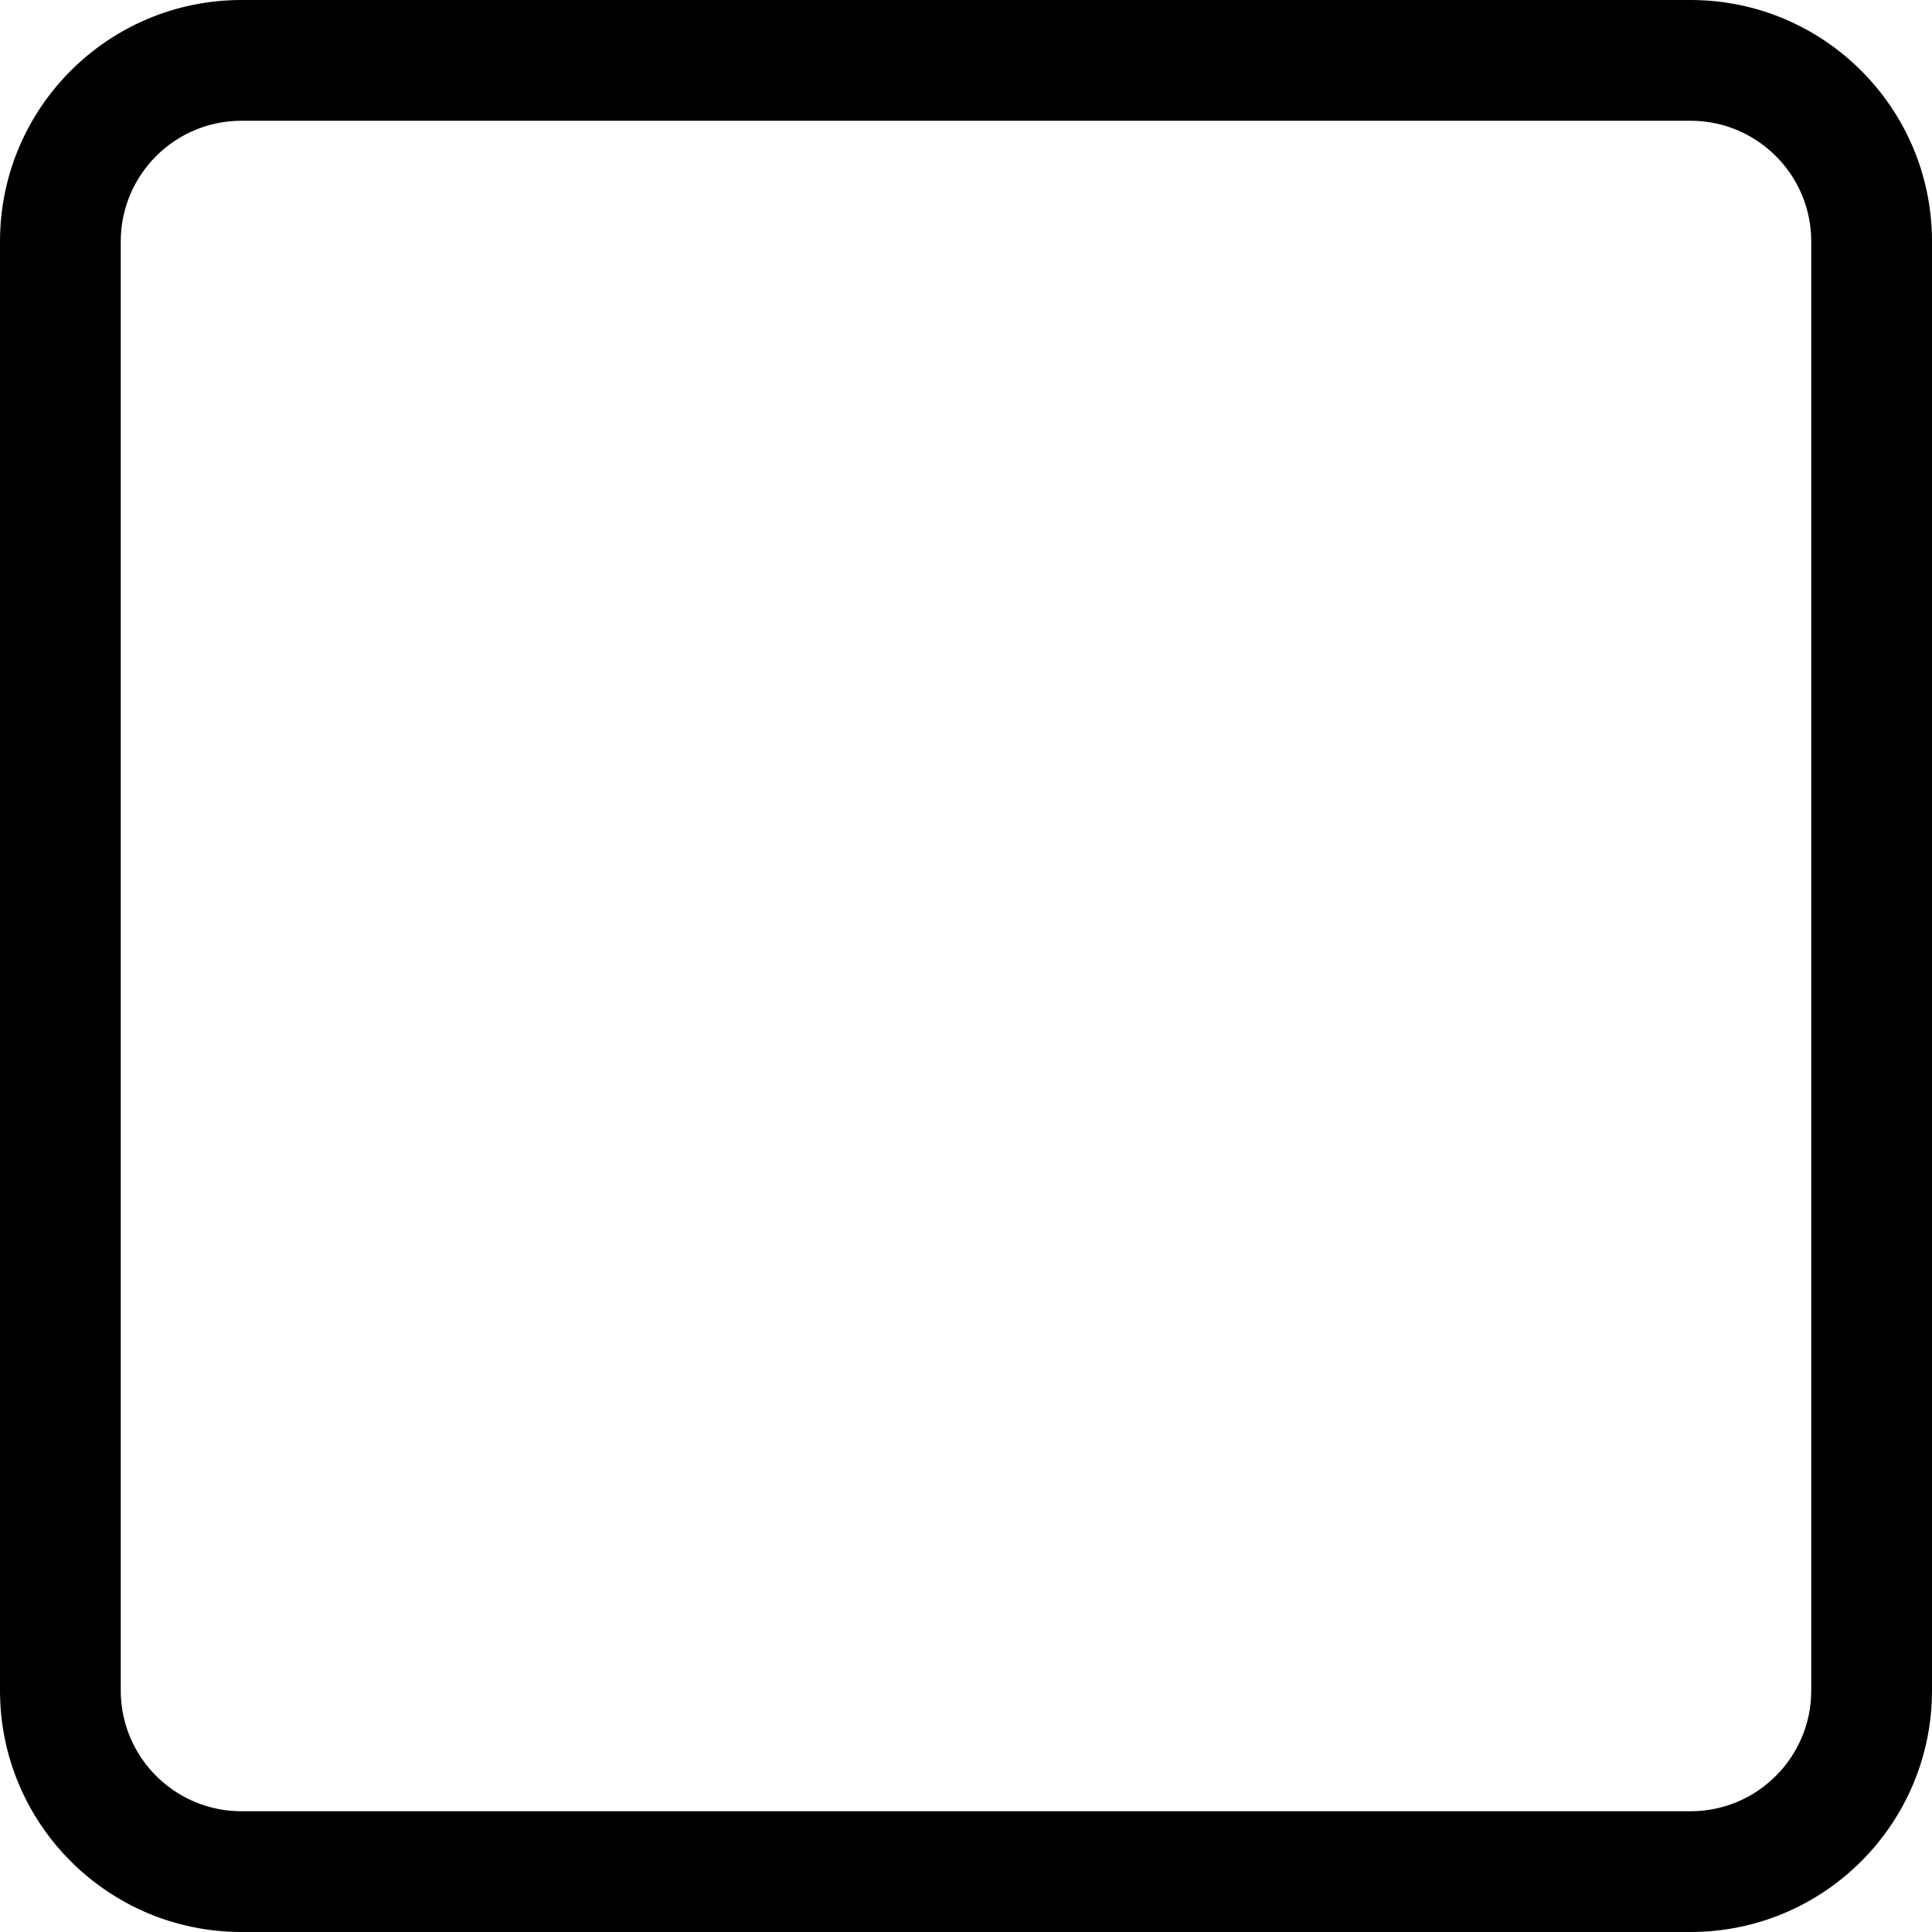
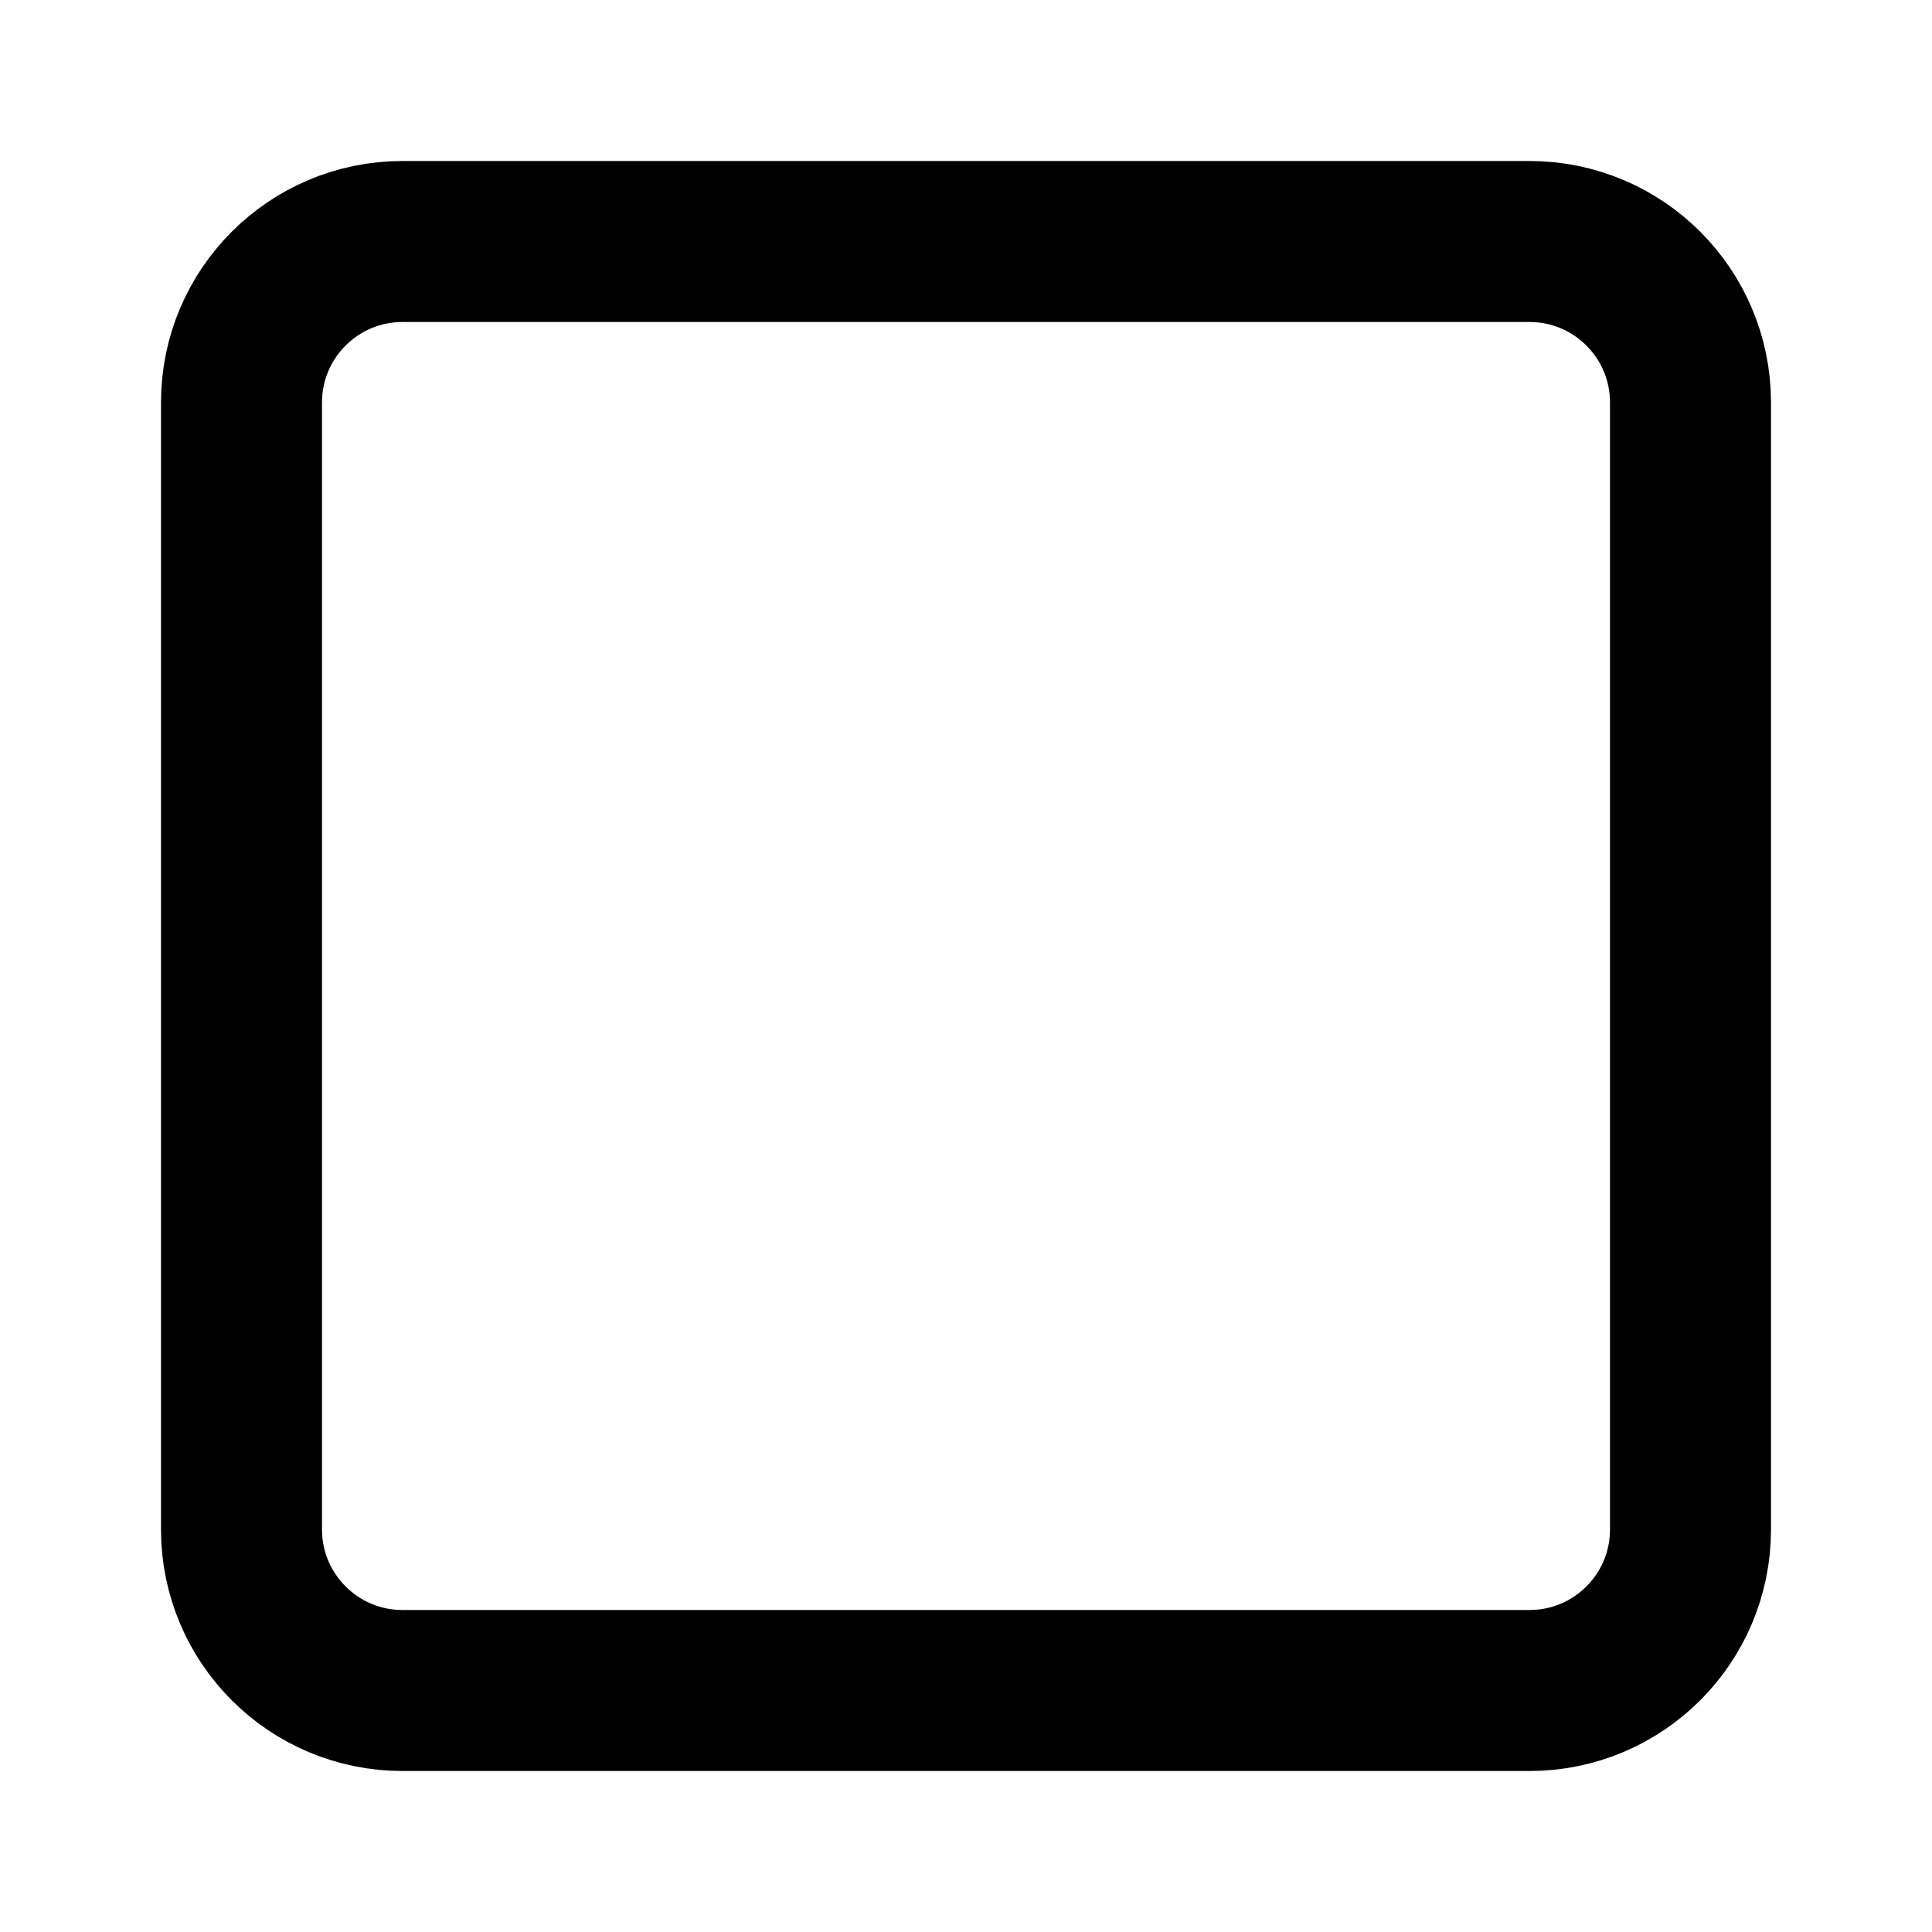
- <svg xmlns="http://www.w3.org/2000/svg" width="16" height="16" fill="currentColor" class="bi bi-square" viewBox="0 0 16 16">
-   <path d="M14 1a1 1 0 0 1 1 1v12a1 1 0 0 1-1 1H2a1 1 0 0 1-1-1V2a1 1 0 0 1 1-1zM2 0a2 2 0 0 0-2 2v12a2 2 0 0 0 2 2h12a2 2 0 0 0 2-2V2a2 2 0 0 0-2-2z" />
+ <svg xmlns="http://www.w3.org/2000/svg" width="24" height="24" viewBox="0 0 24 24" fill="none" stroke="currentColor" stroke-width="2" stroke-linecap="round" stroke-linejoin="round">
+   <rect width="18" height="18" x="3" y="3" rx="2" />
</svg>
